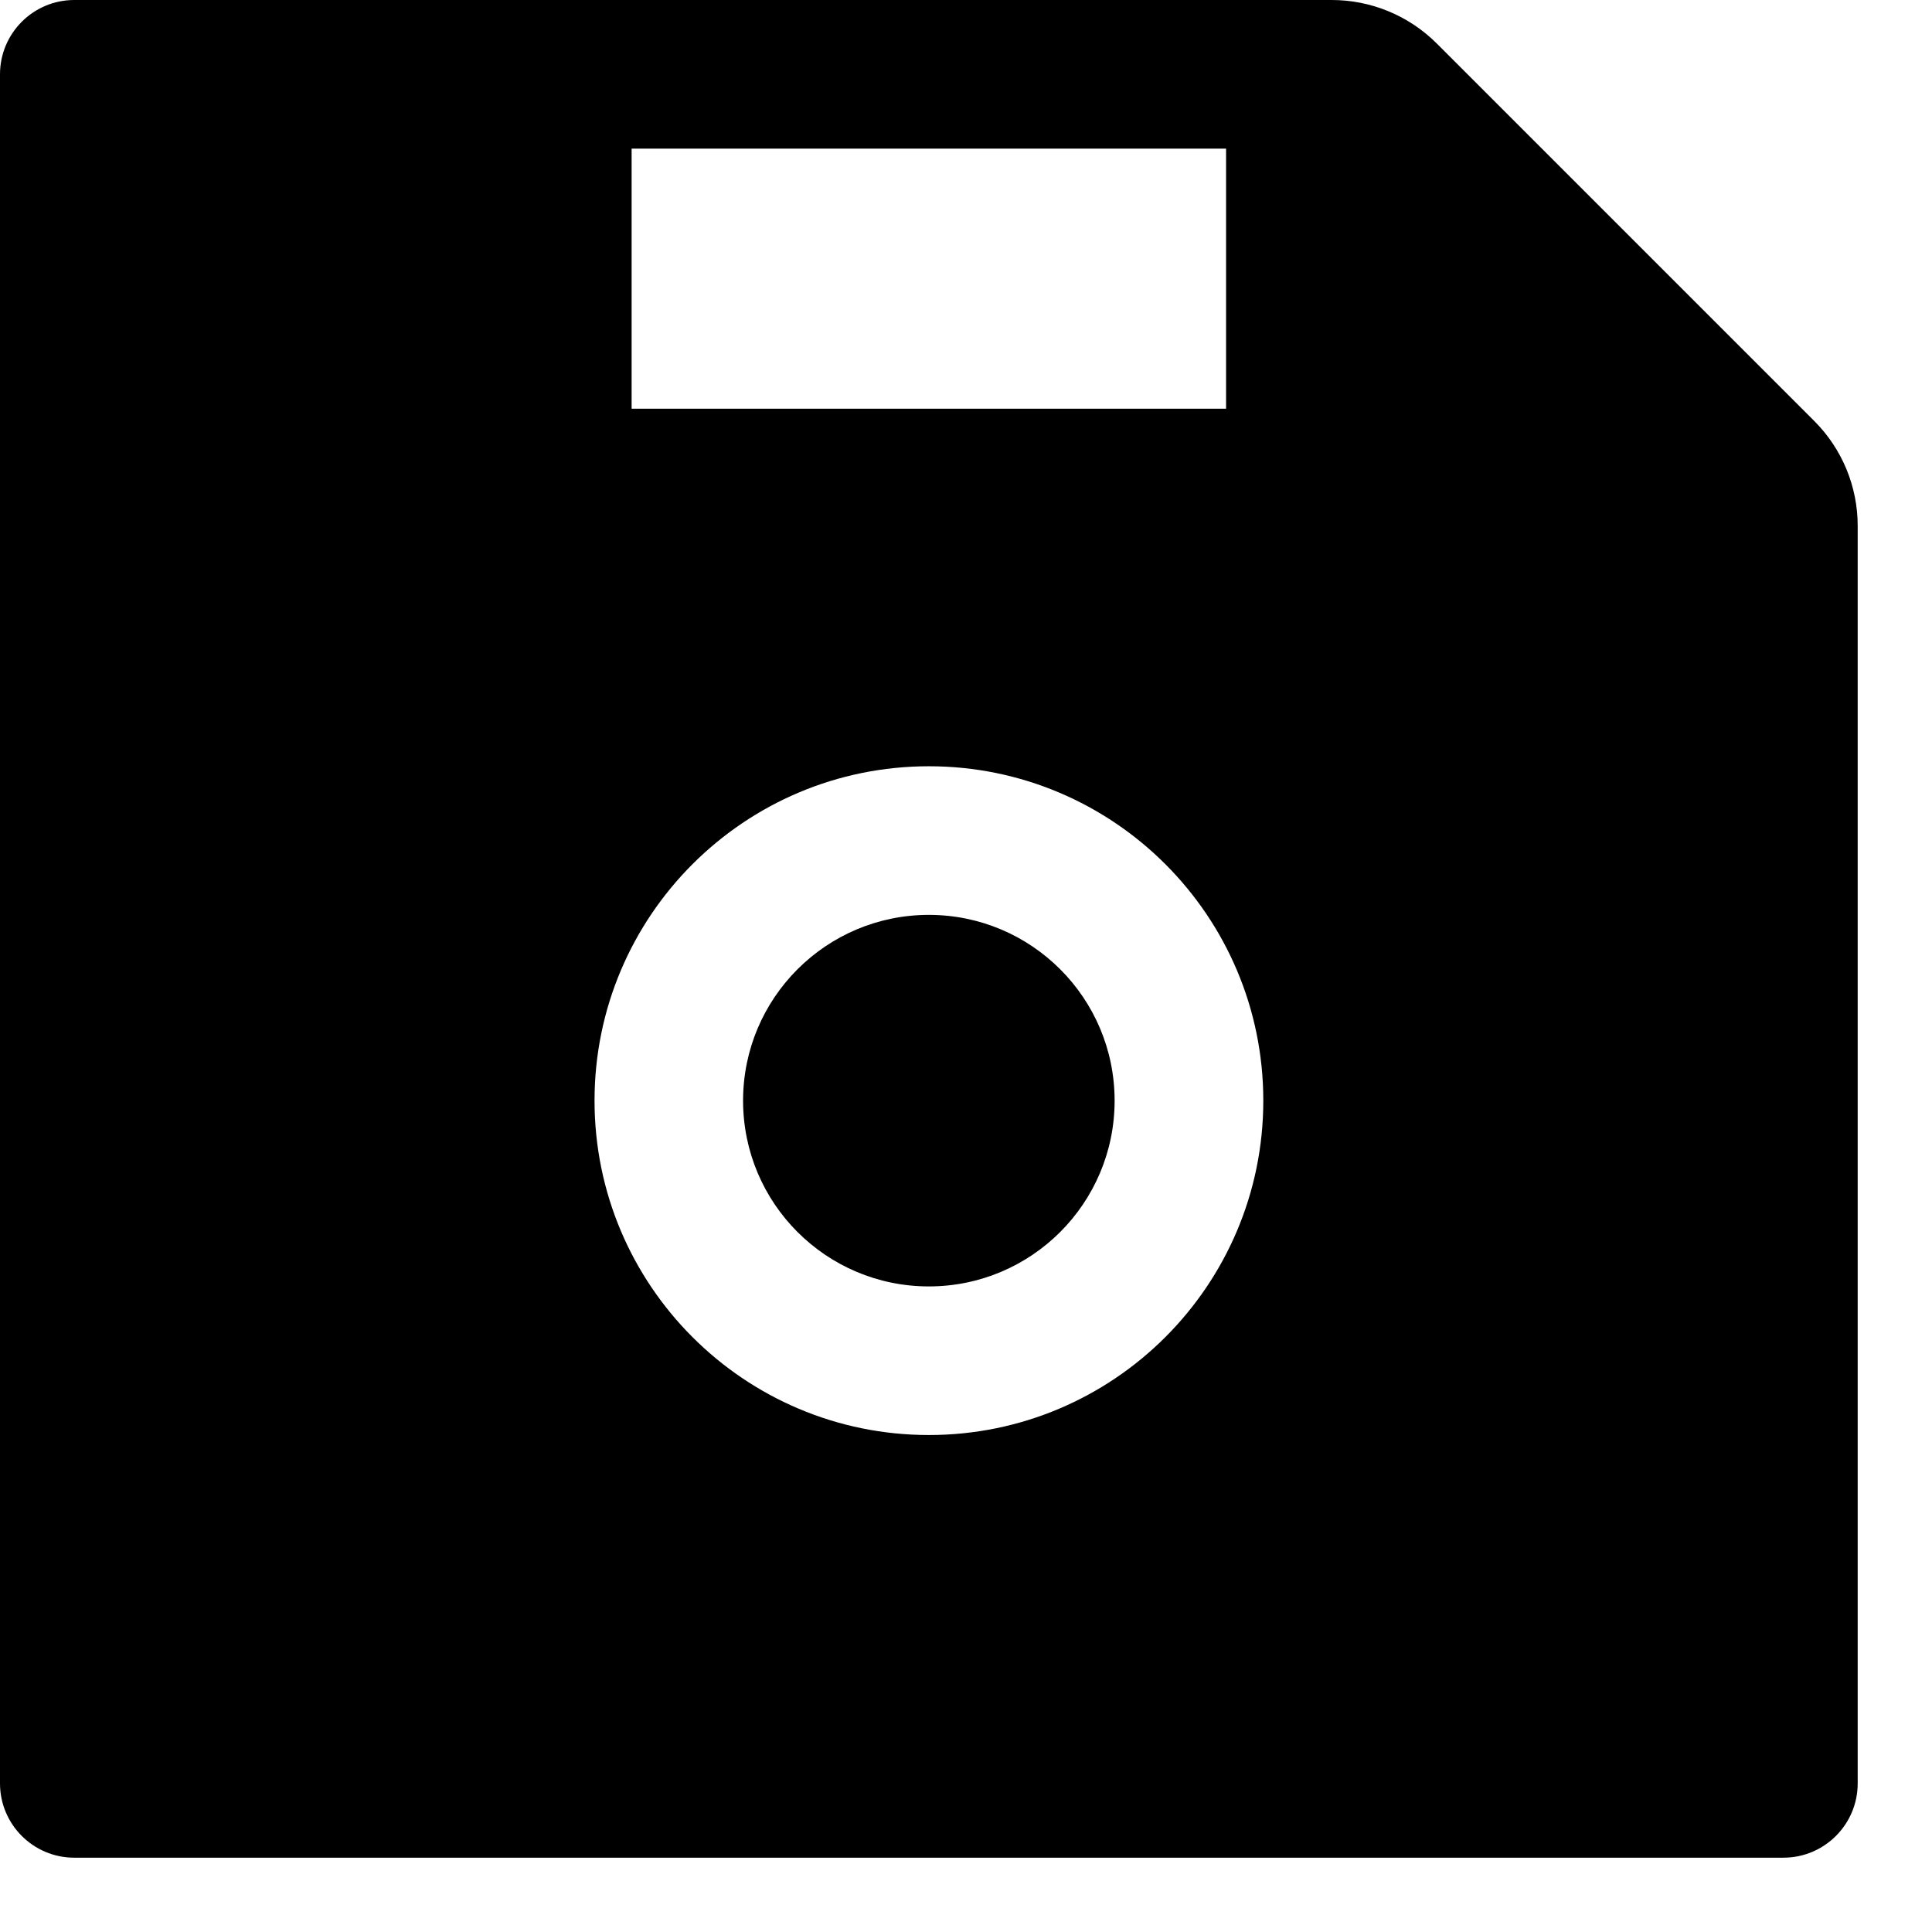
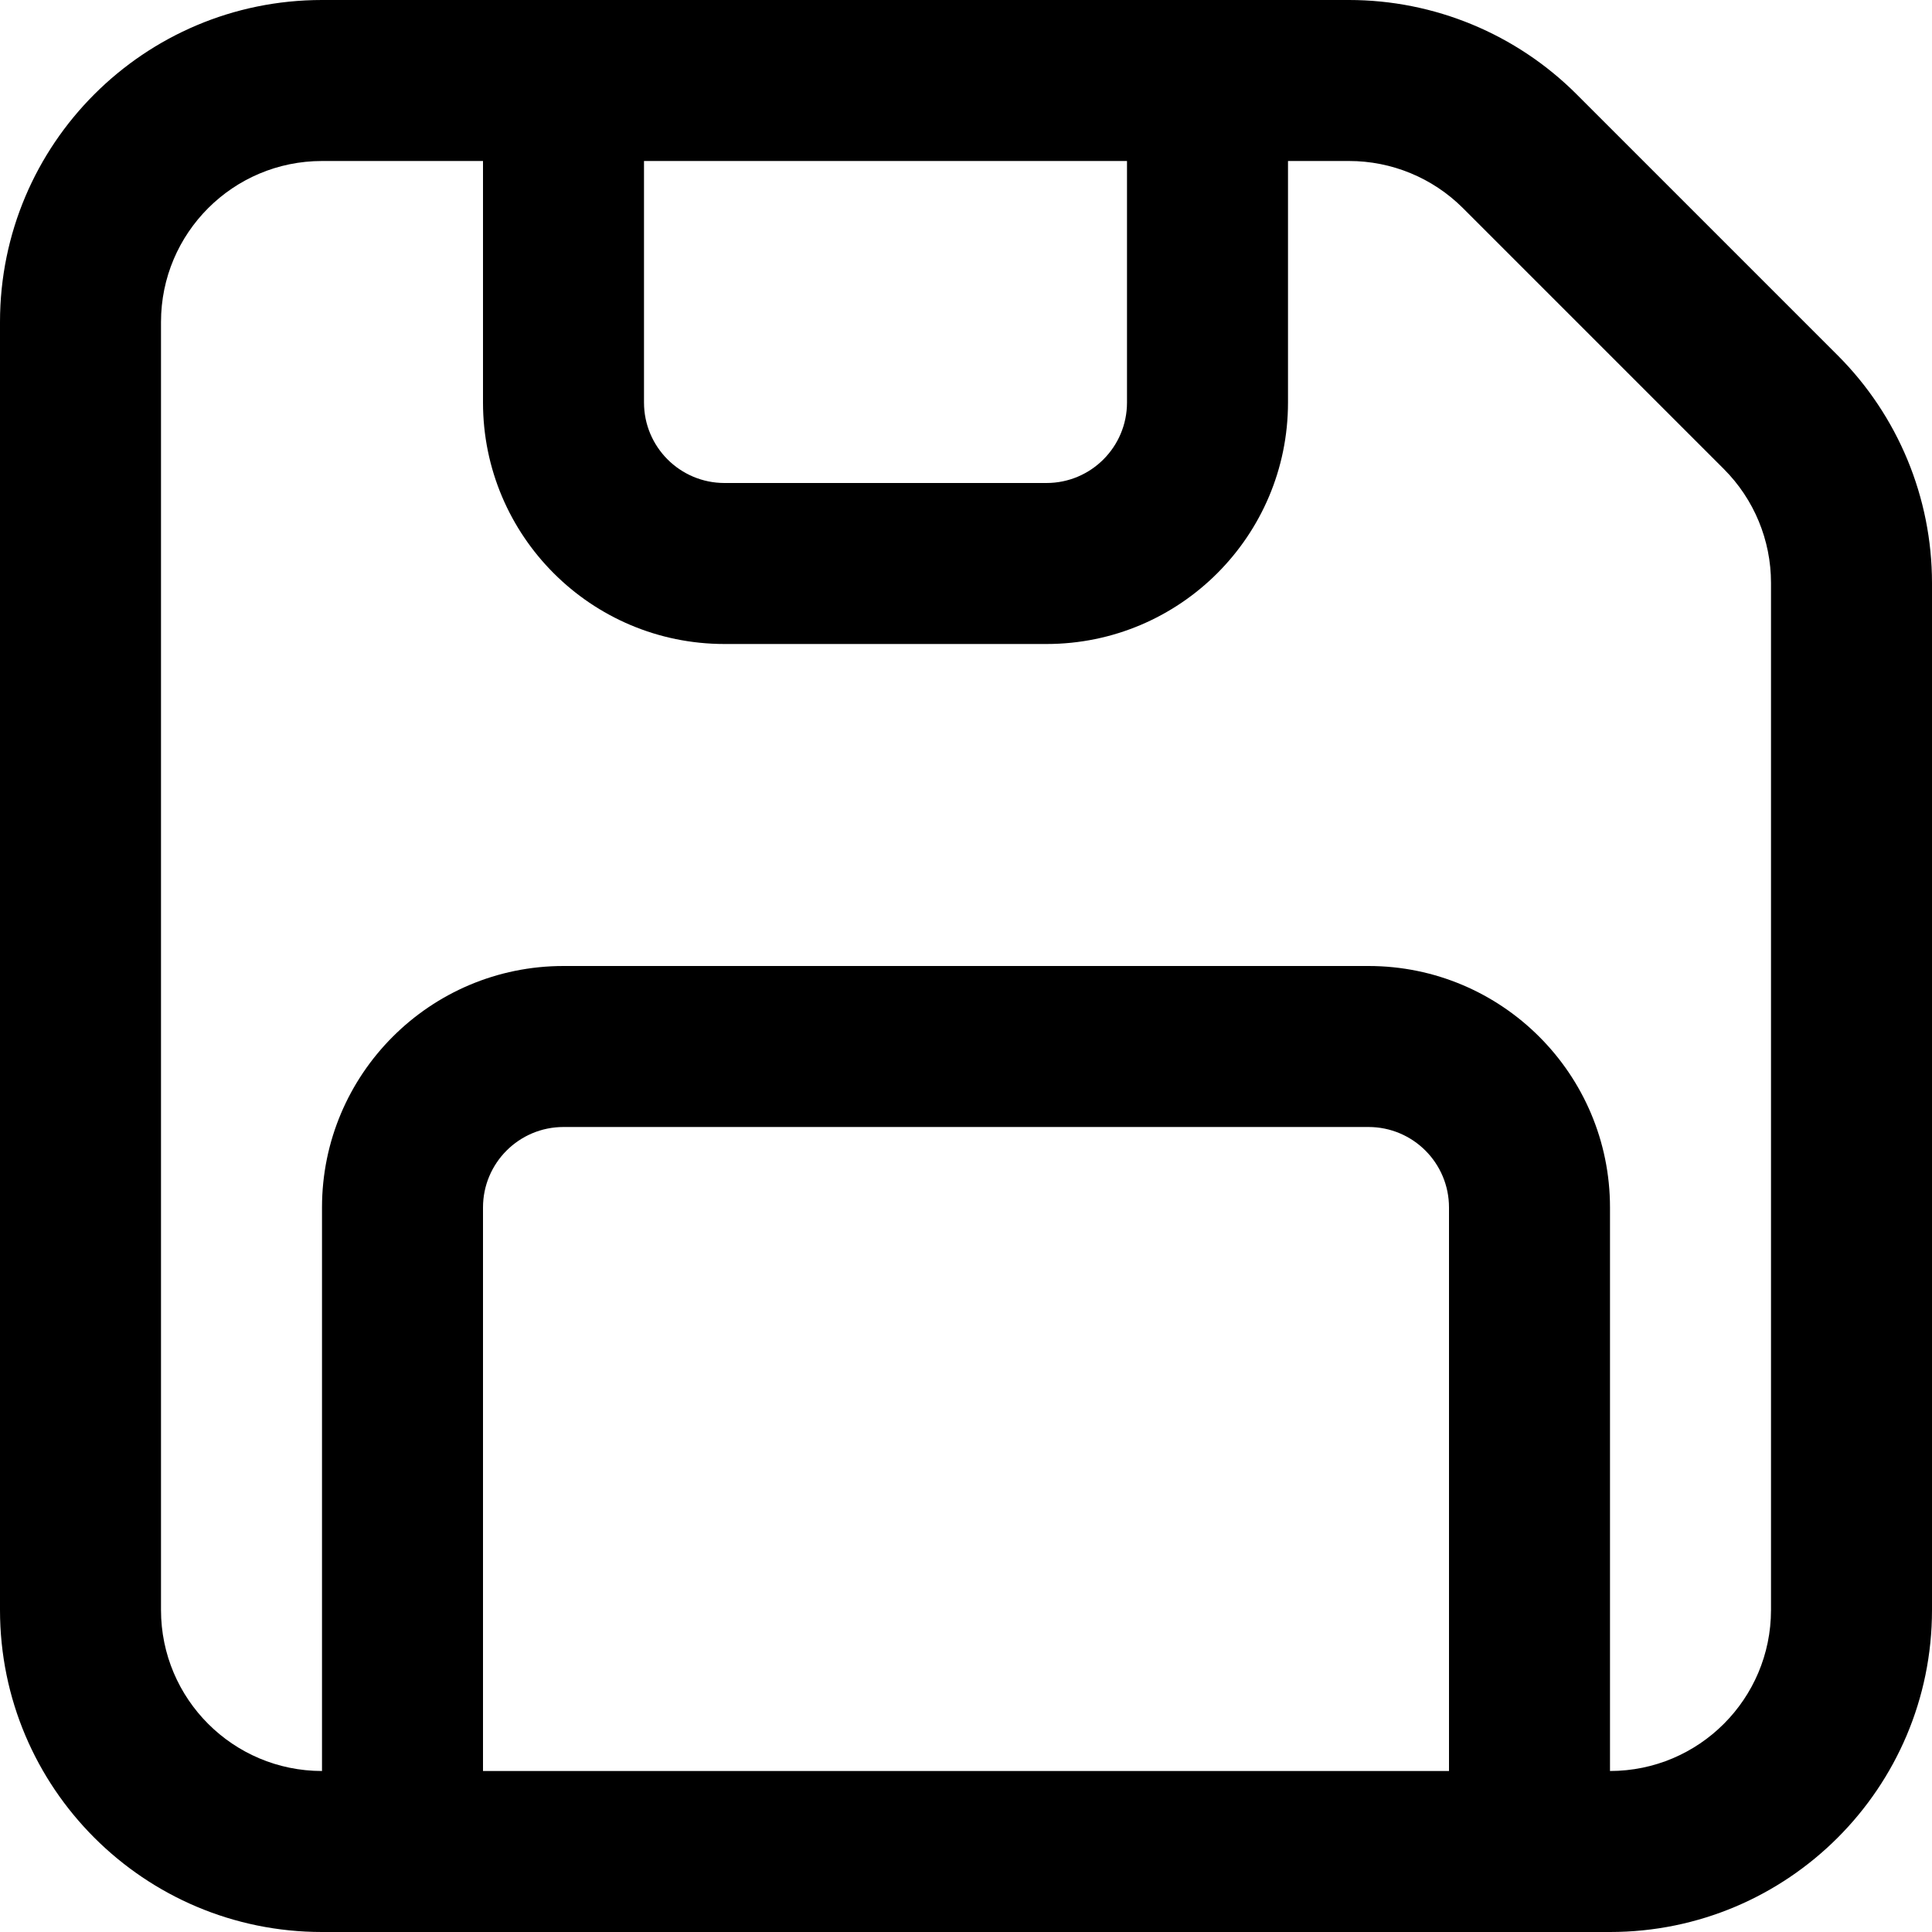
- <svg xmlns="http://www.w3.org/2000/svg" fill="none" viewBox="0 0 13 13">
-   <path d="M12.208 2.833L9.668.293A1 1 0 008.958 0H.5a.5.5 0 00-.5.5V12a.5.5 0 00.5.5H12a.5.5 0 00.5-.5V3.54a.997.997 0 00-.292-.707zM4.25 1h4v1.75h-4V1zm2 8.656a2.25 2.25 0 11.001-4.5 2.25 2.25 0 01-.001 4.5zm0-3.5a1.25 1.25 0 100 2.5 1.25 1.25 0 000-2.5z" fill="#000" />
+ <svg xmlns="http://www.w3.org/2000/svg" fill="none" viewBox="0 0 12 12">
+   <path d="M2 1a1 1 0 00-1 1v8a1 1 0 001 1V7.5A1.5 1.5 0 013.5 6h5A1.5 1.5 0 0110 7.5V11a1 1 0 001-1V3.62a1 1 0 00-.293-.707L9.086 1.292A1 1 0 008.379 1H8v1.5A1.5 1.5 0 016.5 4h-2A1.5 1.5 0 013 2.5V1H2zm2 0v1.5a.5.5 0 00.5.5h2a.5.5 0 00.5-.5V1H4zm5 10V7.5a.5.5 0 00-.5-.5h-5a.5.5 0 00-.5.5V11h6zM0 2a2 2 0 012-2h6.379a2 2 0 011.414.586l1.621 1.621A2 2 0 0112 3.621V10a2 2 0 01-2 2H2a2 2 0 01-2-2V2z" fill="#000" />
</svg>
